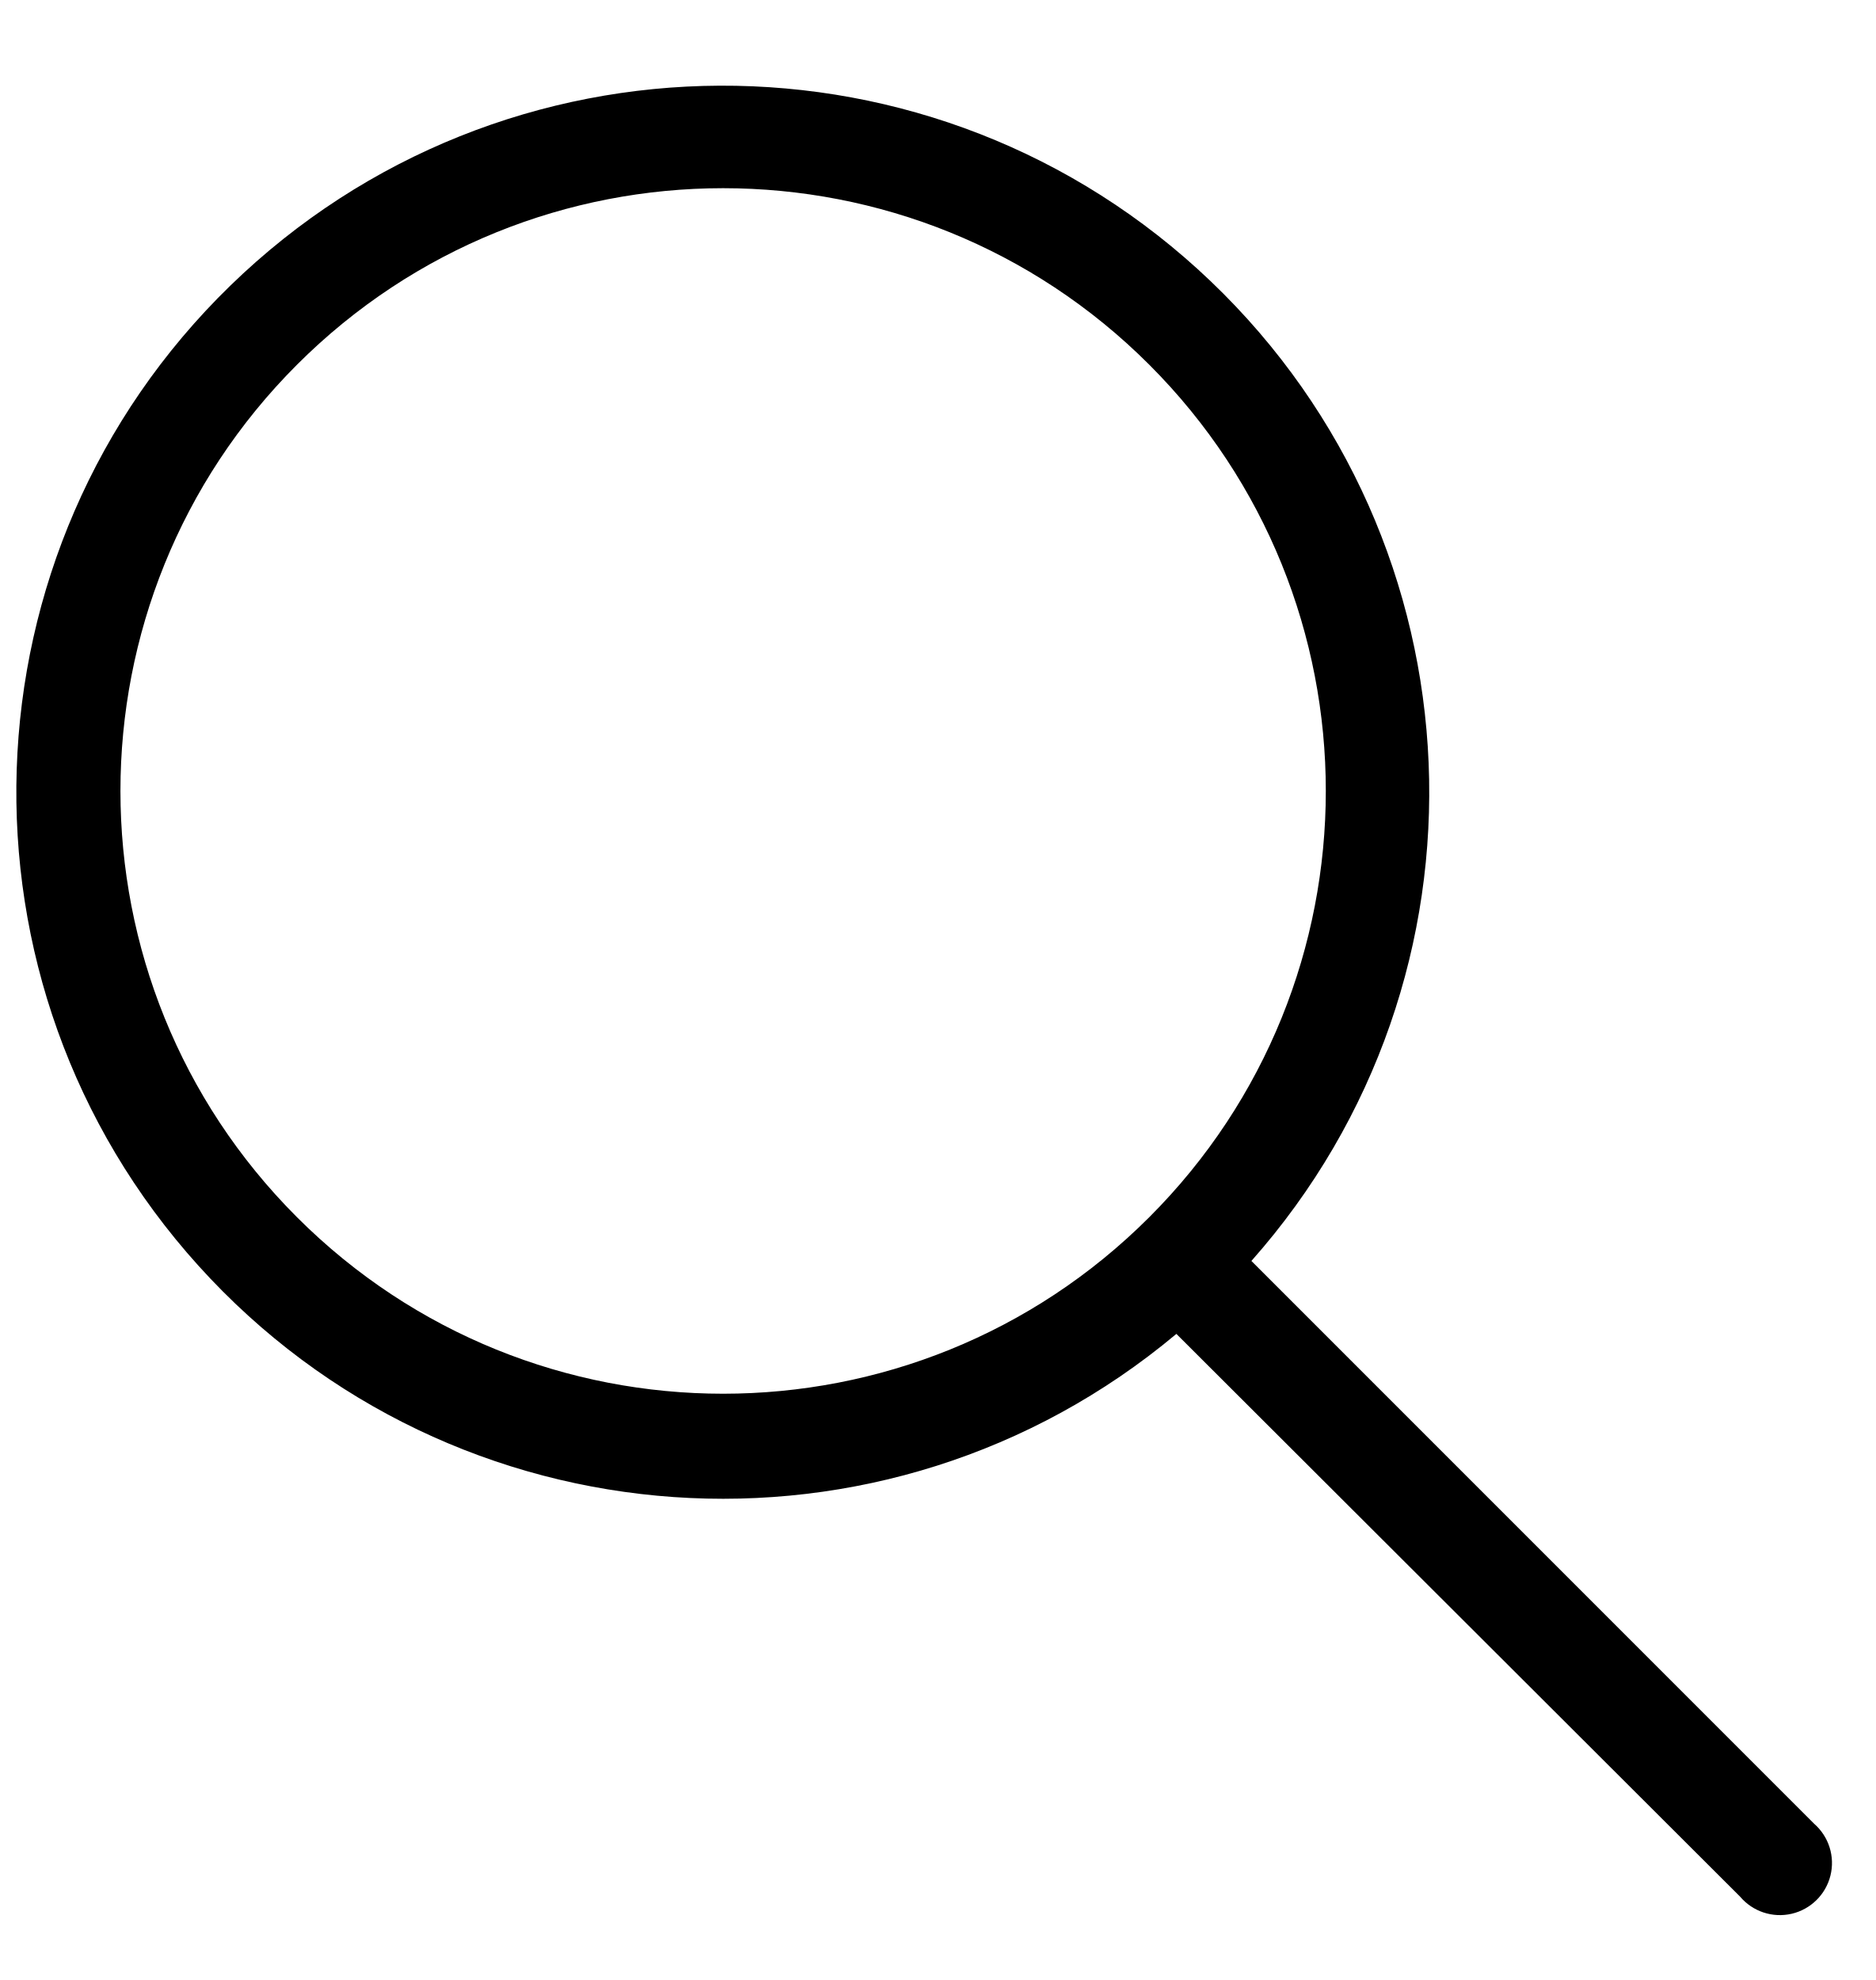
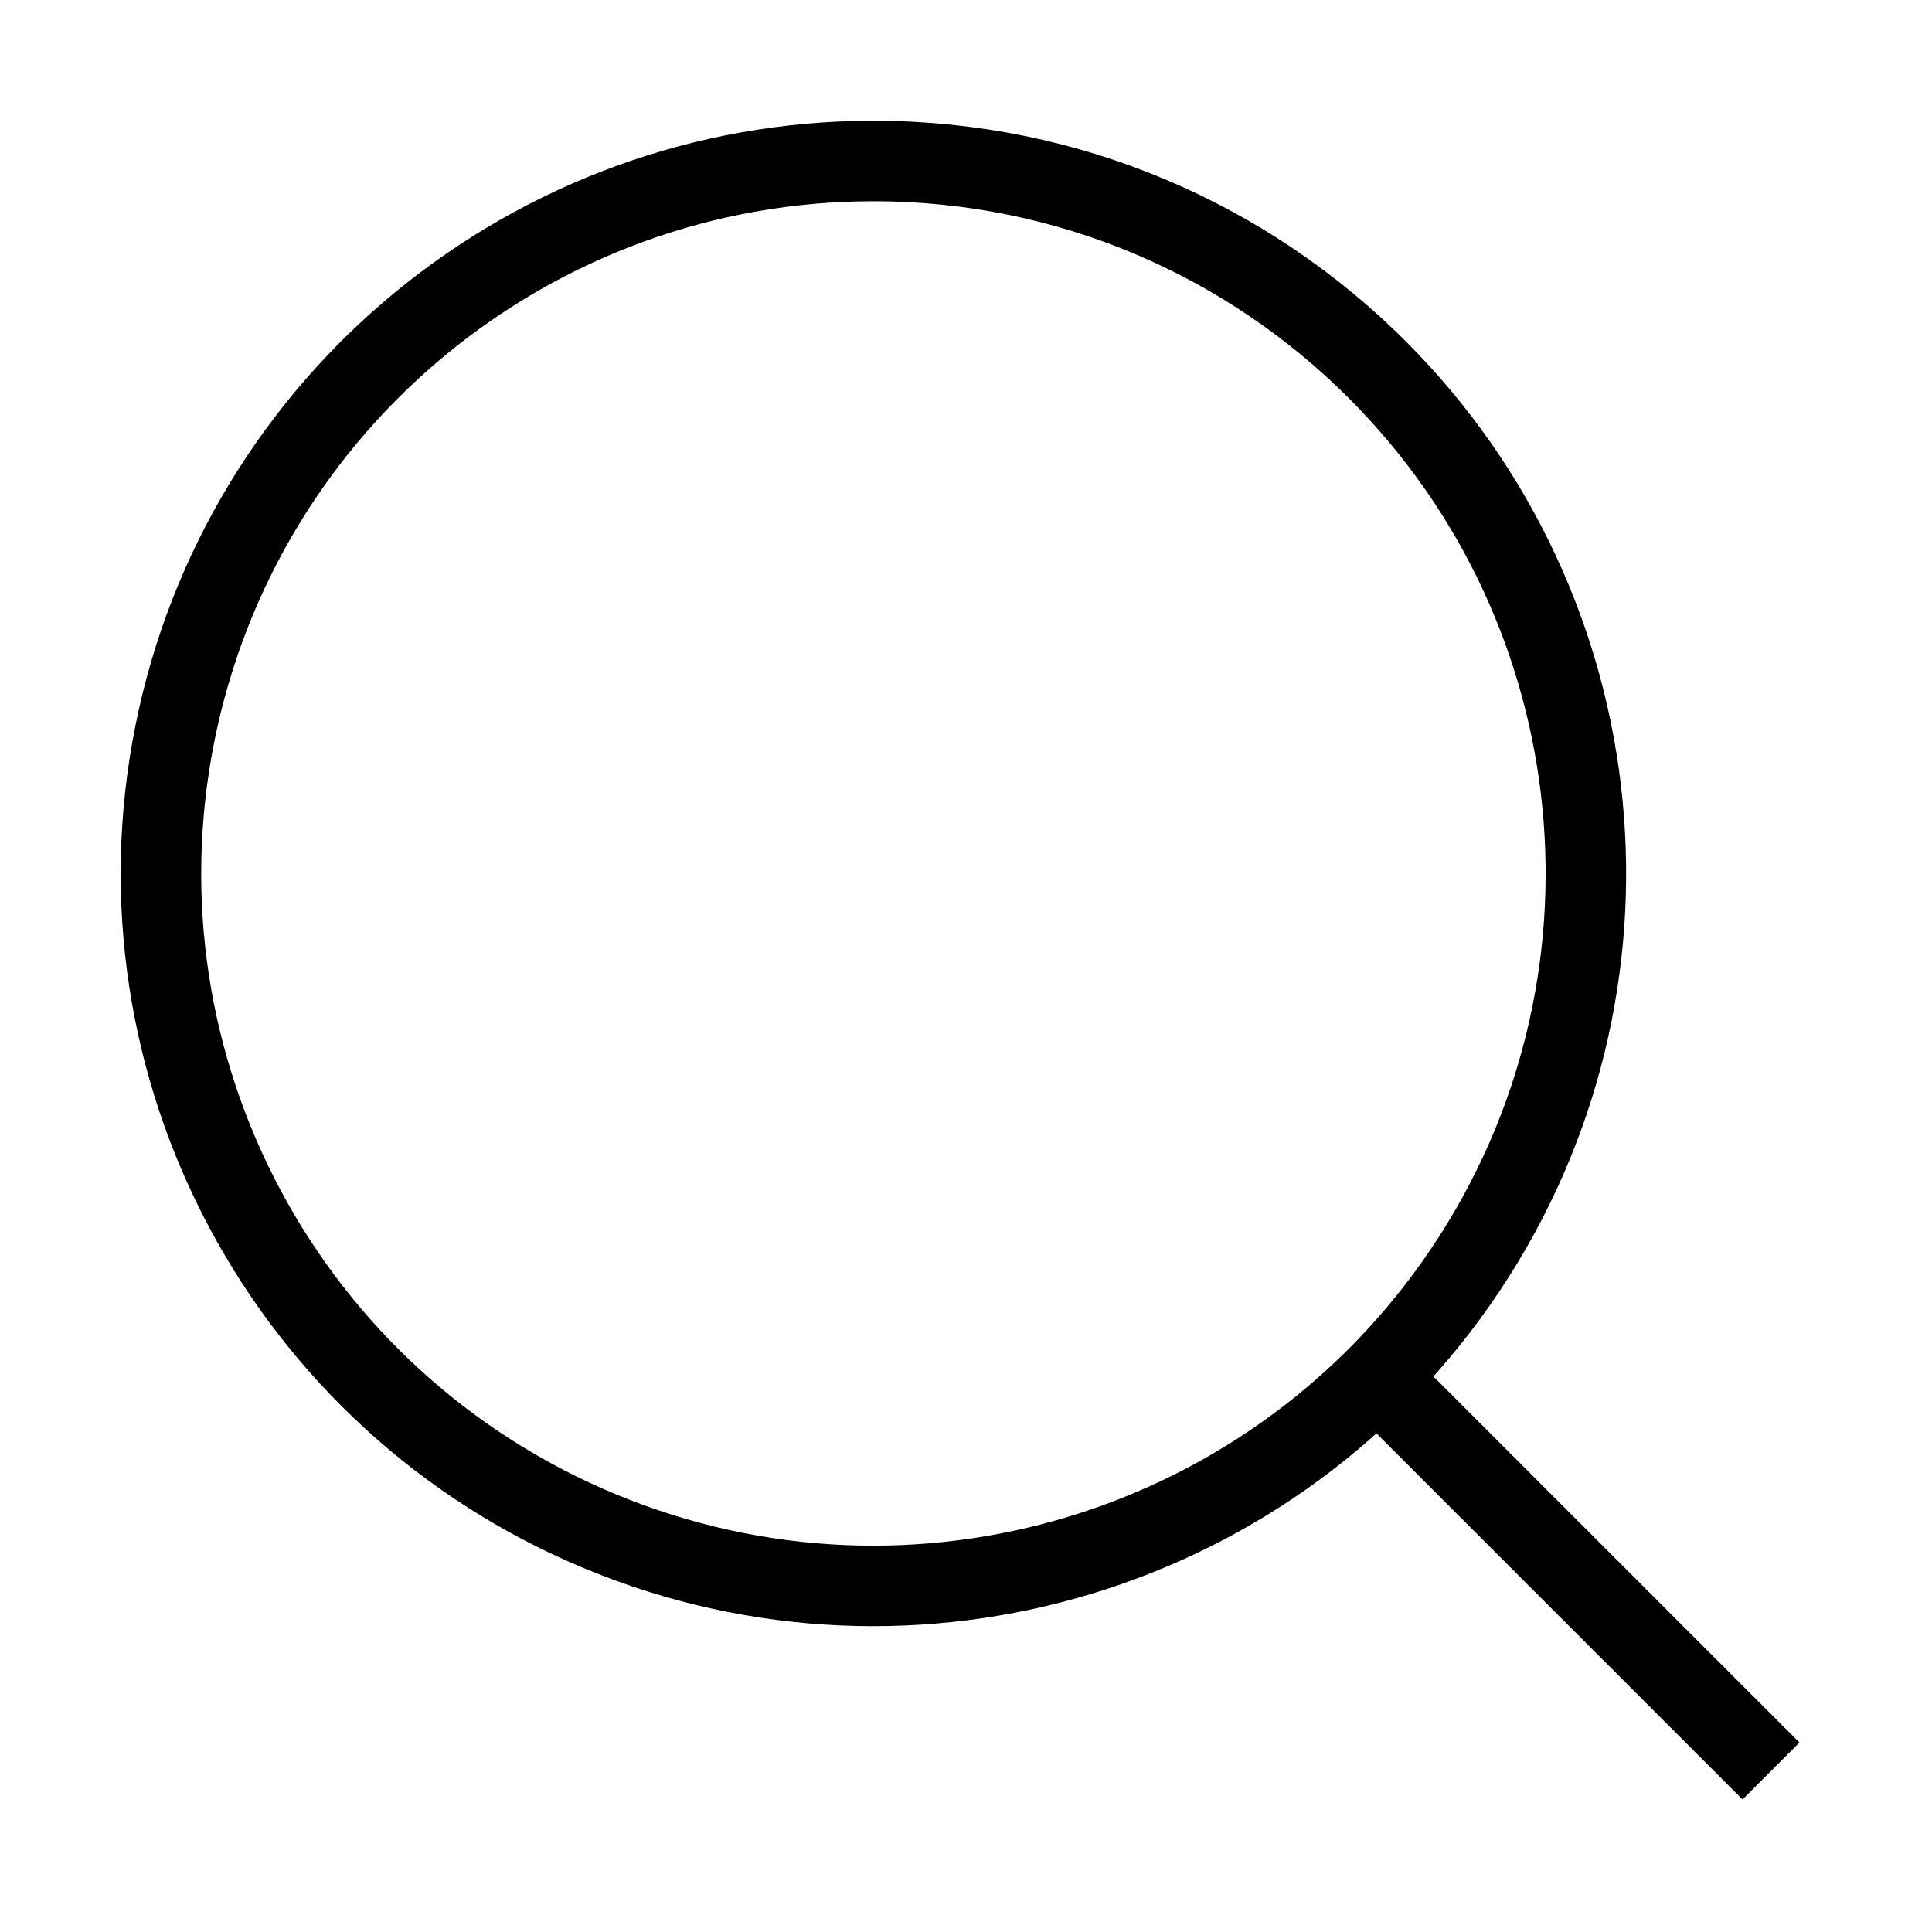
- <svg fill="none" class="icon icon-search" viewBox="0 0 18 19">
-   <path fill="currentColor" fill-rule="evenodd" d="M11.03 11.68A5.784 5.784 0 1 1 2.85 3.5a5.784 5.784 0 0 1 8.18 8.18m.26 1.12a6.78 6.78 0 1 1 .72-.7l5.4 5.4a.5.5 0 1 1-.71.7z" clip-rule="evenodd" />
+ <svg fill="none" class="icon icon-search" viewBox="0 0 24 24">
+   <g stroke="currentColor">
+     <path d="M10.85 2c2.444 0 4.657.99 6.258 2.592A8.85 8.85 0 1 1 10.85 2ZM17.122 17.122 22 22" />
+   </g>
</svg>
